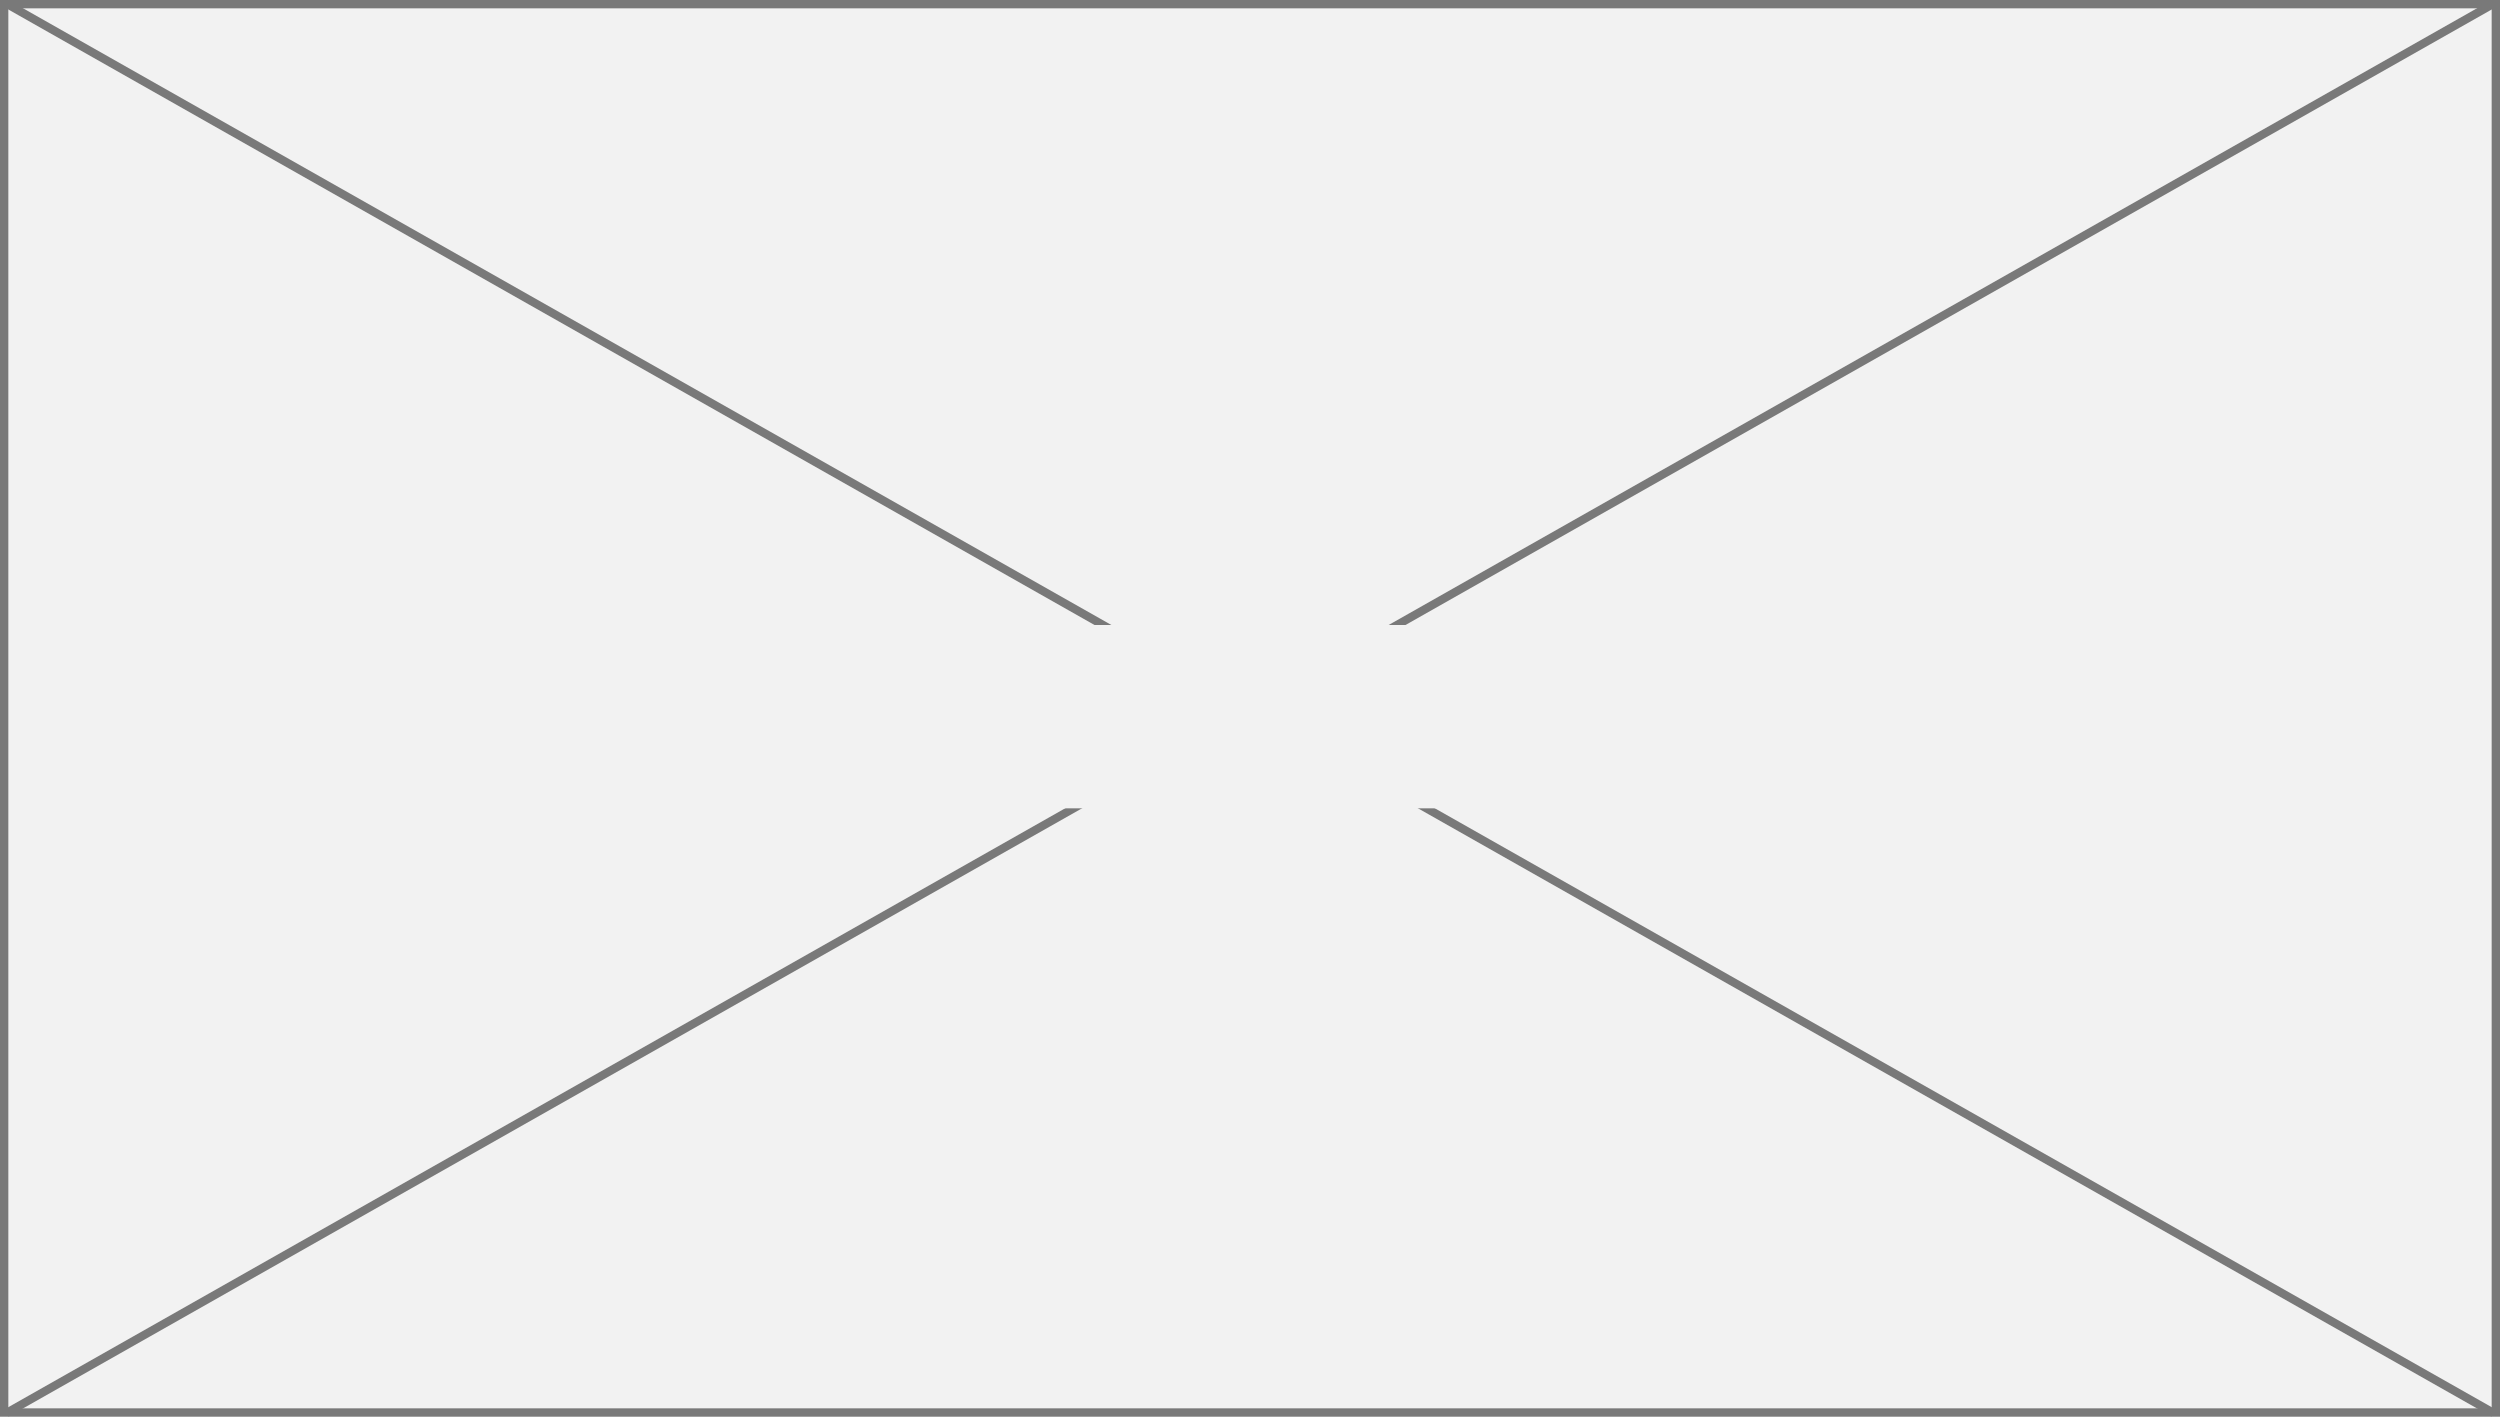
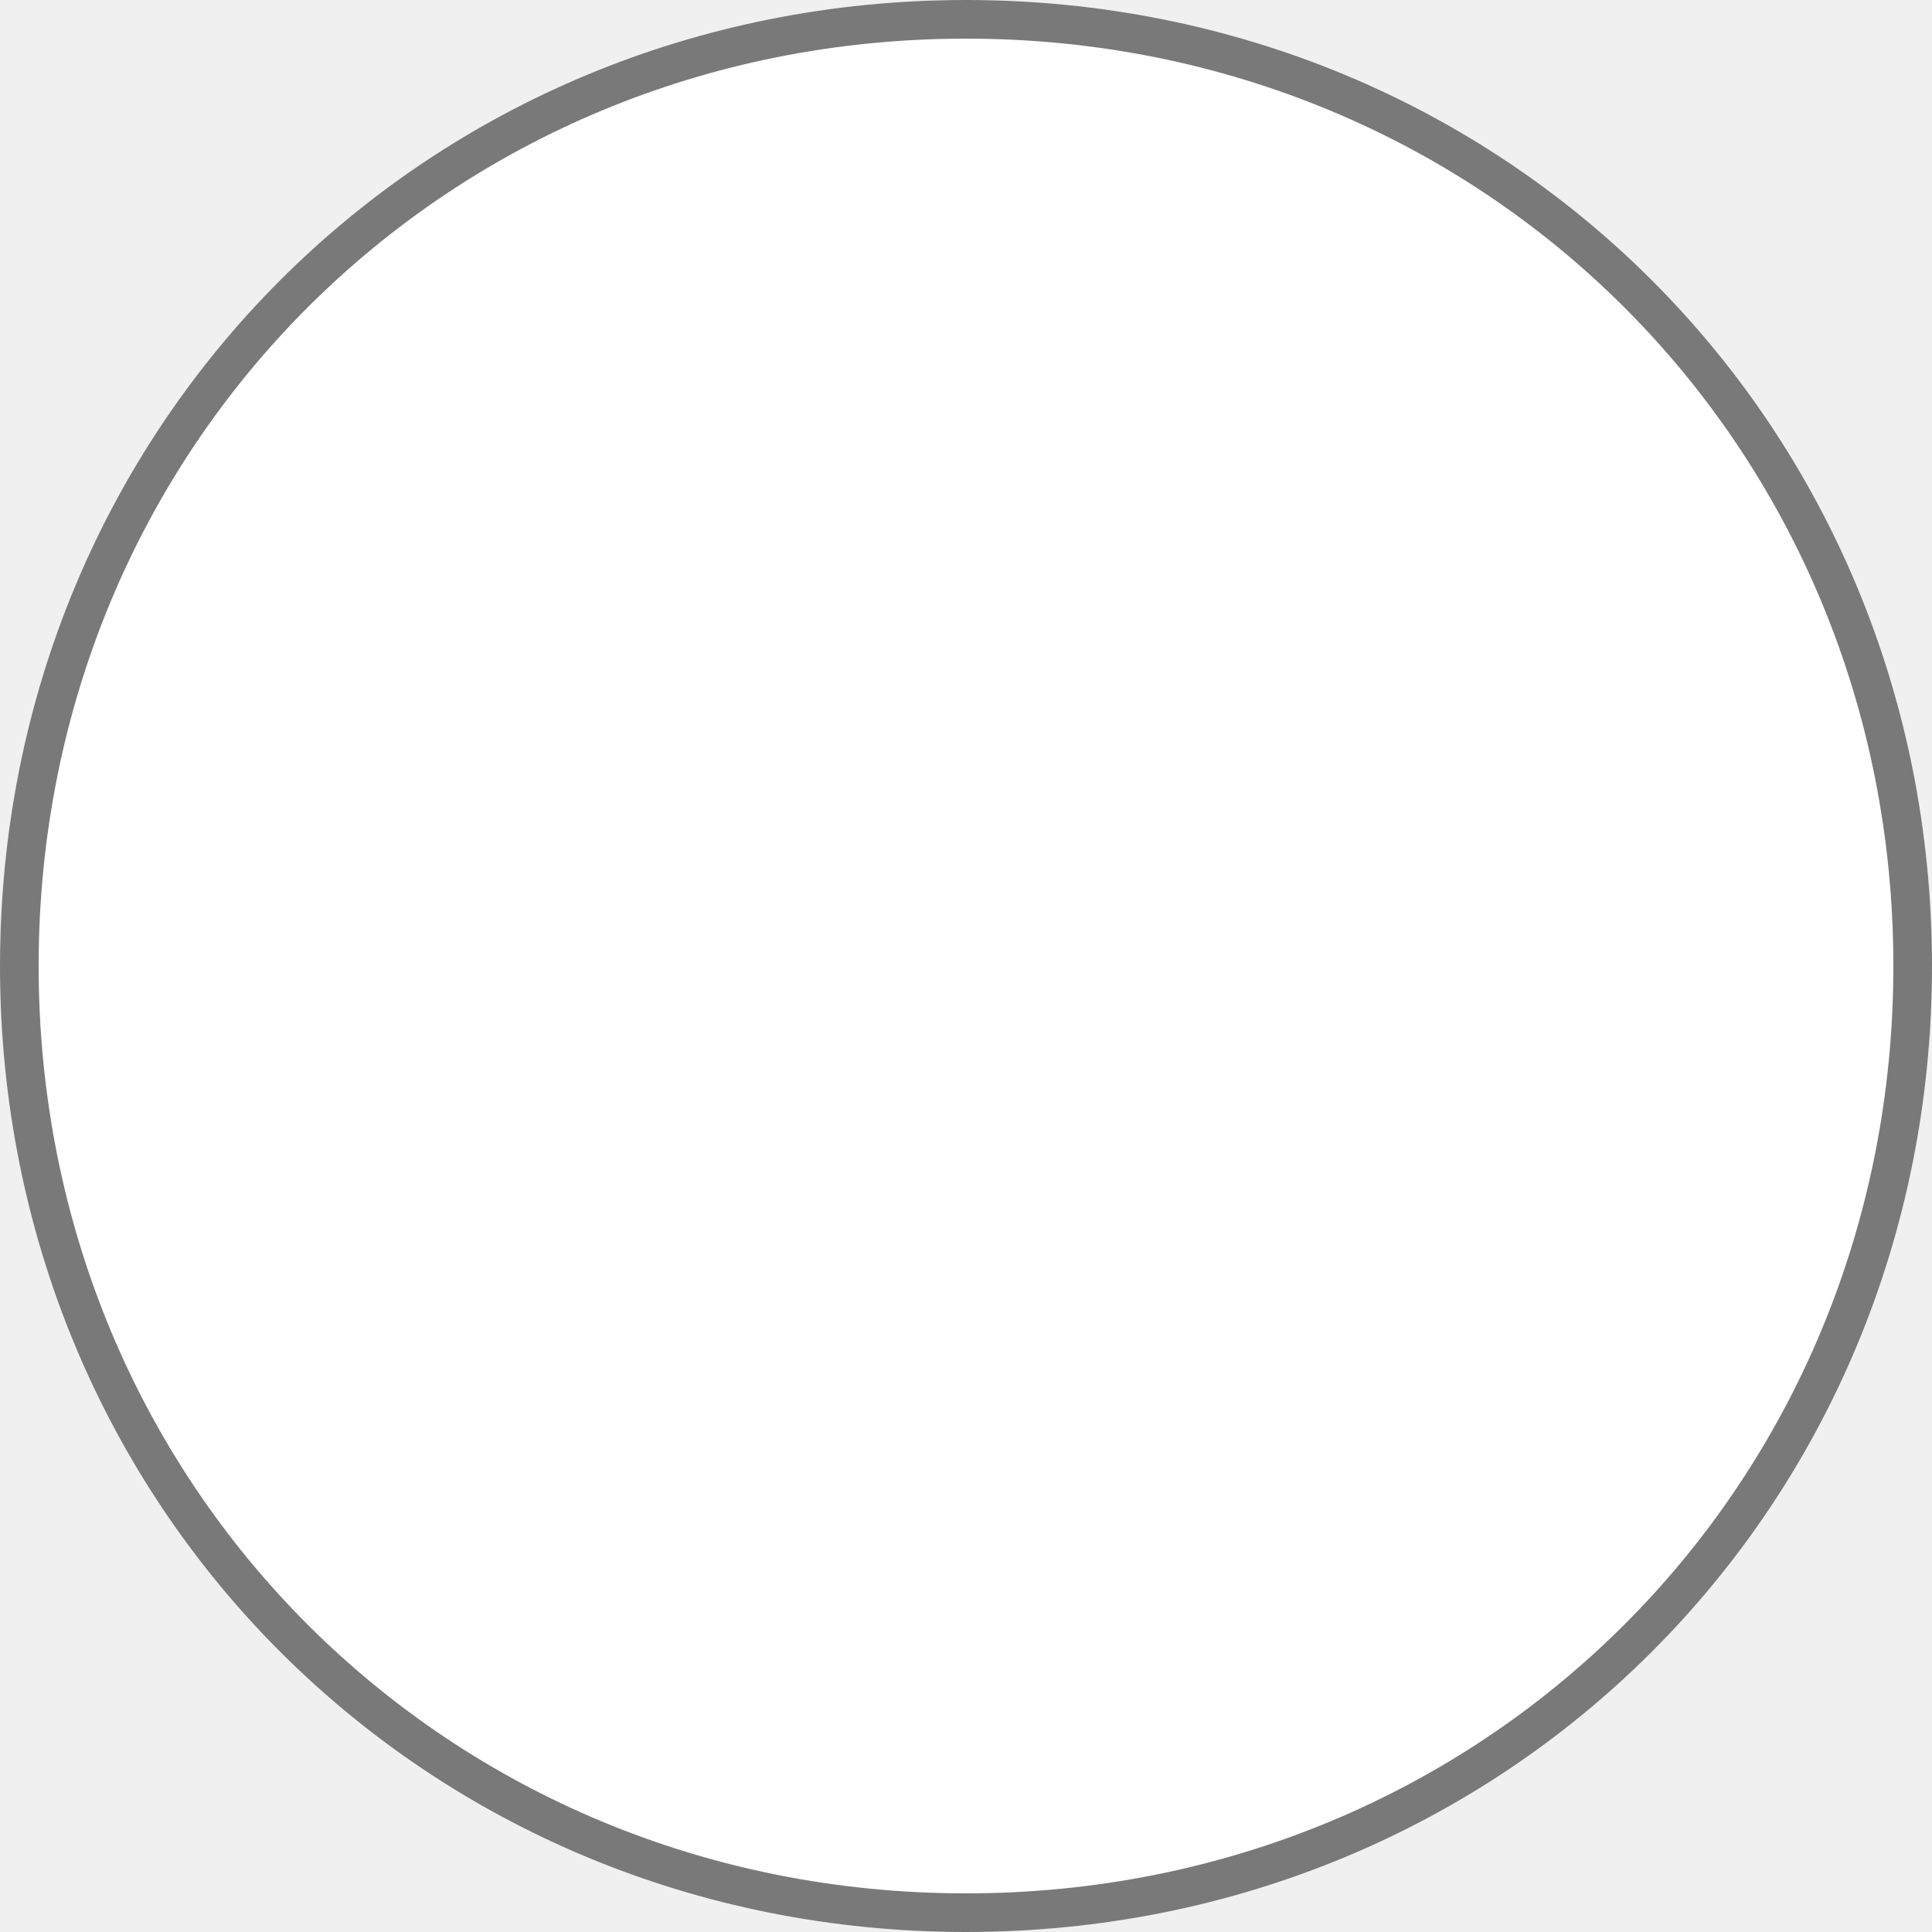
- <svg xmlns="http://www.w3.org/2000/svg" version="1.1" width="300px" height="170px">
-   <defs>
-     <mask fill="white" id="clip8">
-       <path d="M 156 475  L 222 475  L 222 497  L 156 497  Z M 38 400  L 338 400  L 338 570  L 38 570  Z " fill-rule="evenodd" />
-     </mask>
-   </defs>
-   <g transform="matrix(1 0 0 1 -38 -400 )">
-     <path d="M 38.5 400.5  L 337.5 400.5  L 337.5 569.5  L 38.5 569.5  L 38.5 400.5  Z " fill-rule="nonzero" fill="#f2f2f2" stroke="none" />
-     <path d="M 38.5 400.5  L 337.5 400.5  L 337.5 569.5  L 38.5 569.5  L 38.5 400.5  Z " stroke-width="1" stroke="#797979" fill="none" />
-     <path d="M 38.768 400.435  L 337.232 569.565  M 337.232 400.435  L 38.768 569.565  " stroke-width="1" stroke="#797979" fill="none" mask="url(#clip8)" />
+ <svg xmlns="http://www.w3.org/2000/svg" version="1.1" width="50px" height="50px">
+   <g transform="matrix(1 0 0 1 -30 -30 )">
+     <path d="M 55 30  C 69 30  80 41  80 55  C 80 69  69 80  55 80  C 41 80  30 69  30 55  C 30 41  41 30  55 30  Z " fill-rule="nonzero" fill="#ffffff" stroke="none" />
+     <path d="M 55 30.5  C 68.72 30.5  79.5 41.28  79.5 55  C 79.5 68.72  68.72 79.5  55 79.5  C 41.28 79.5  30.5 68.72  30.5 55  C 30.5 41.28  41.28 30.5  55 30.5  Z " stroke-width="1" stroke="#797979" fill="none" />
  </g>
</svg>
